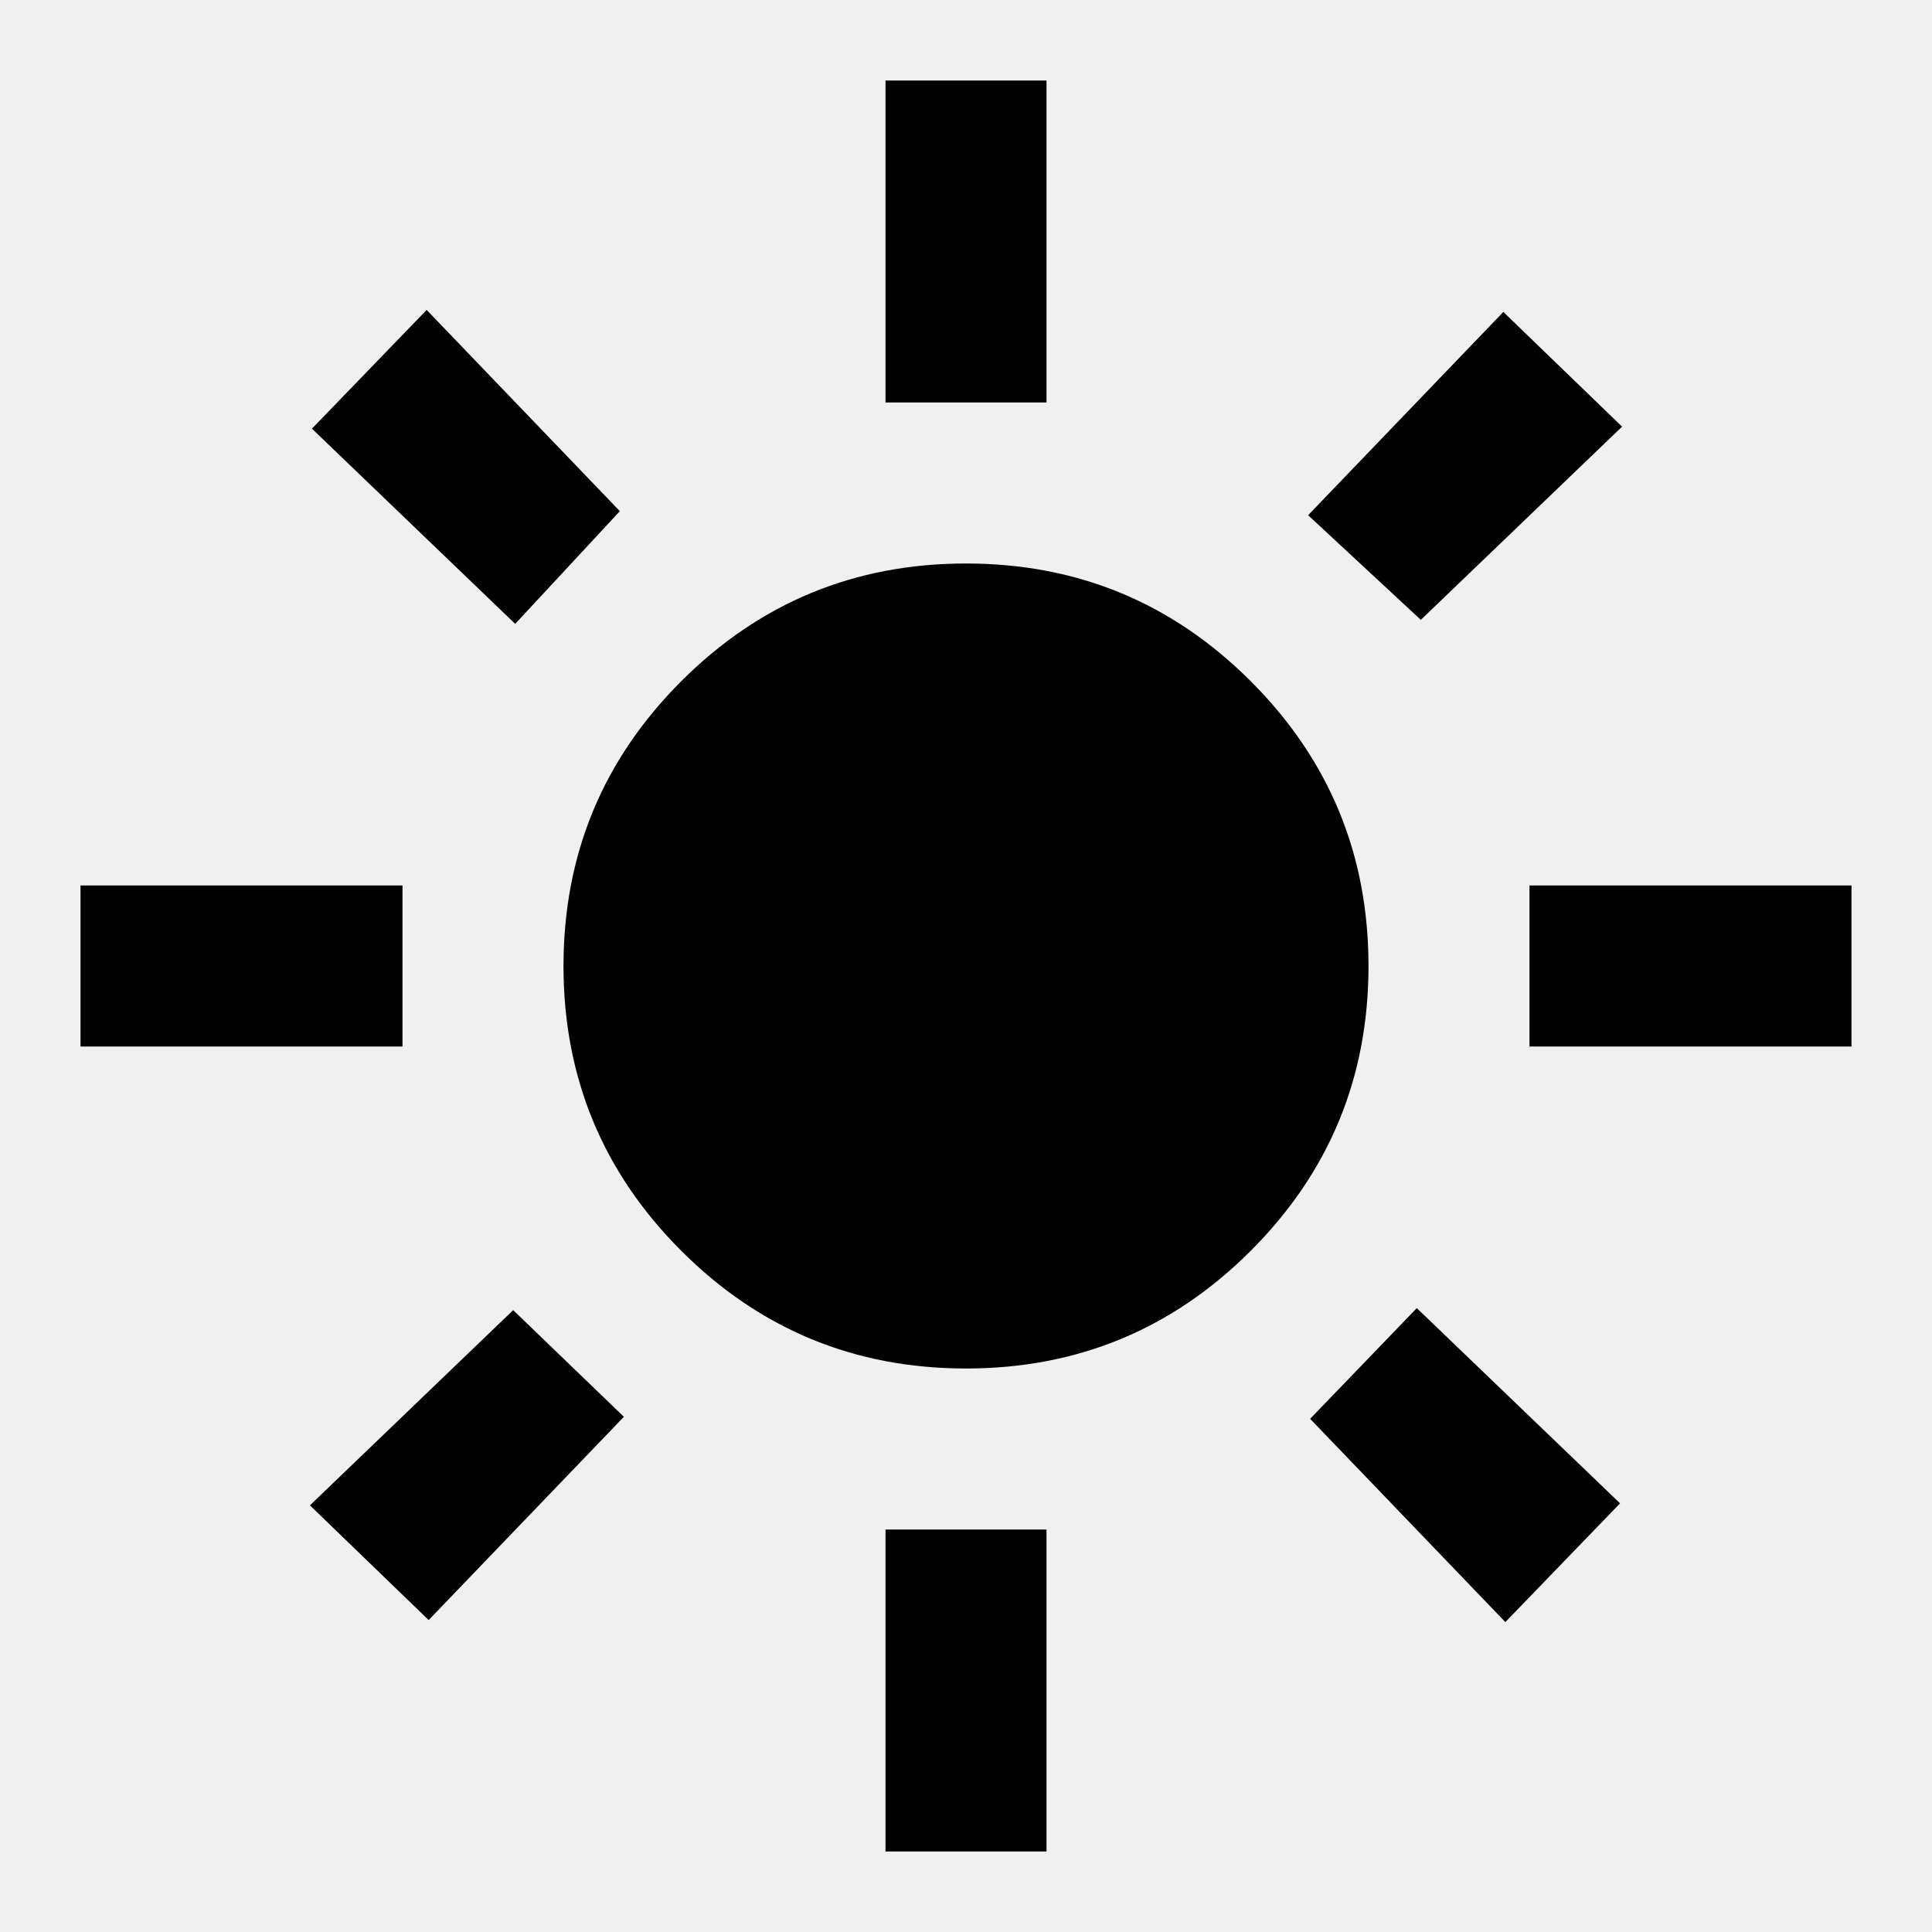
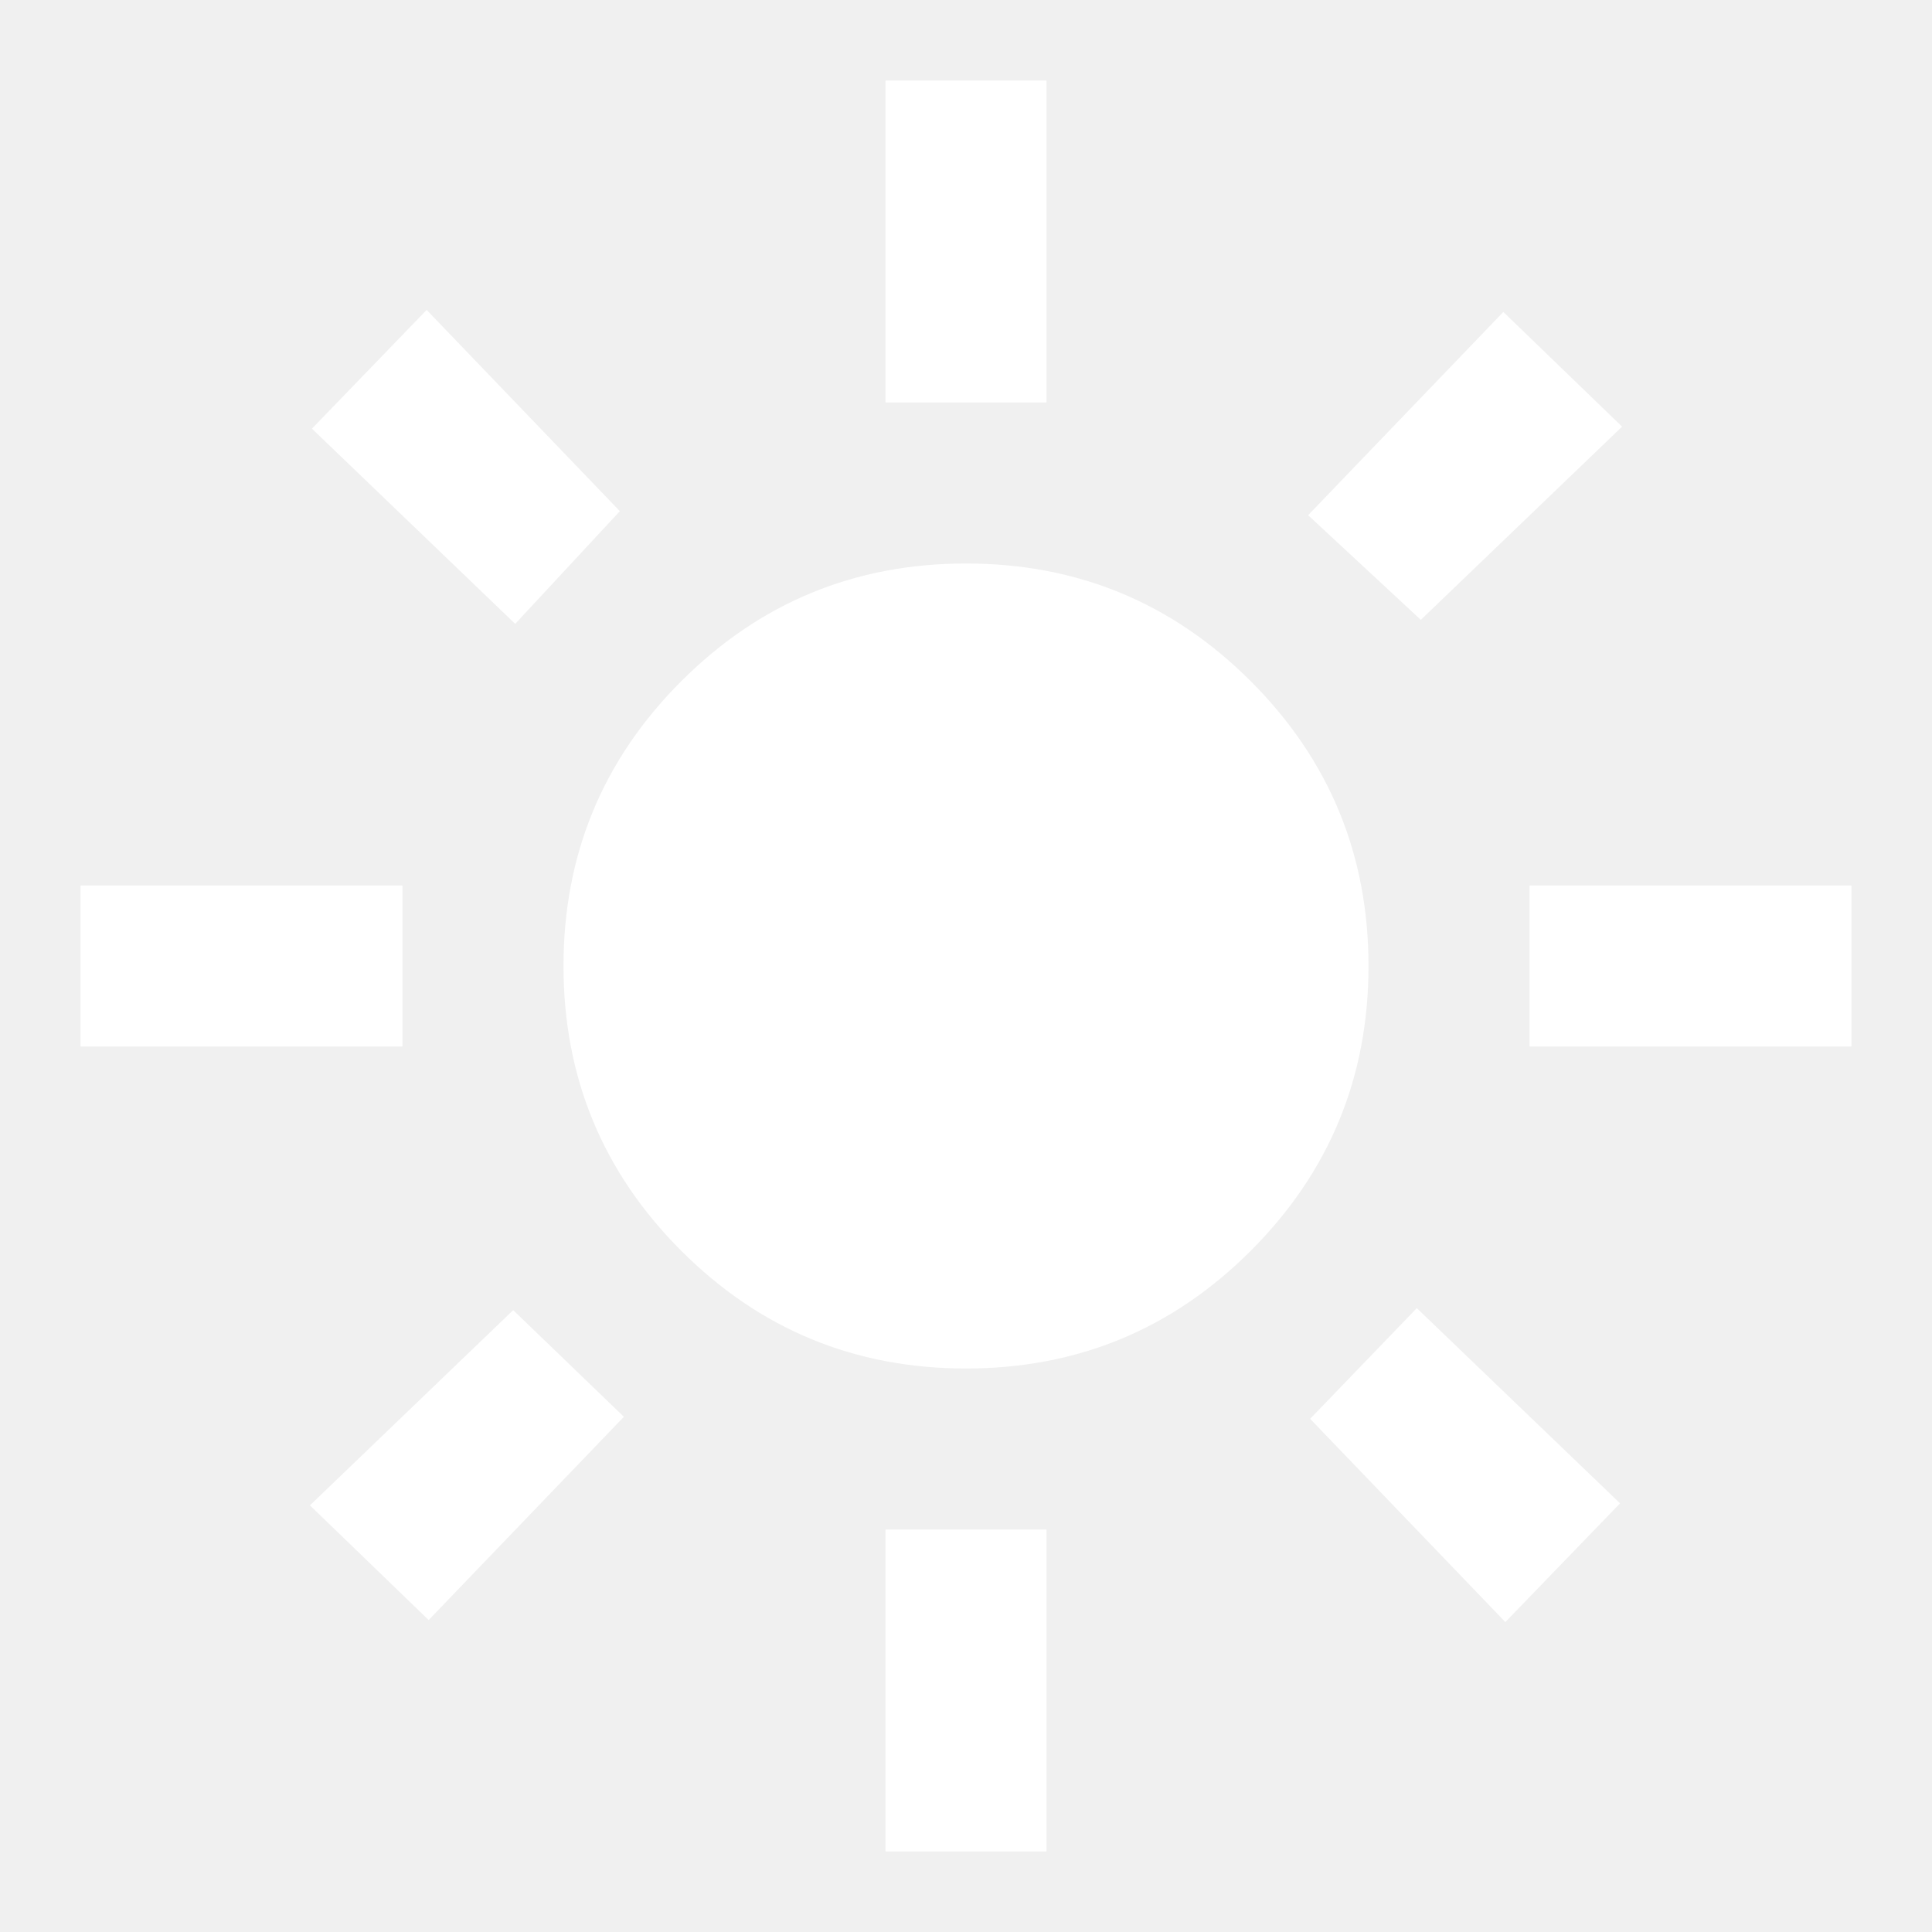
- <svg xmlns="http://www.w3.org/2000/svg" height="24" viewBox="0 -960 960 960" width="24">
+ <svg xmlns="http://www.w3.org/2000/svg" height="24" viewBox="0 -960 960 960" width="24" fill="#FFFFFF">
  <path d="M480-280q-83 0-141.5-58.5T280-480q0-83 58.5-141.5T480-680q83 0 141.5 58.5T680-480q0 83-58.5 141.5T480-280ZM200-440H40v-80h160v80Zm720 0H760v-80h160v80ZM440-760v-160h80v160h-80Zm0 720v-160h80v160h-80ZM256-650l-101-97 57-59 96 100-52 56Zm492 496-97-101 53-55 101 97-57 59Zm-98-550 97-101 59 57-100 96-56-52ZM154-212l101-97 55 53-97 101-59-57Z" />
</svg>
